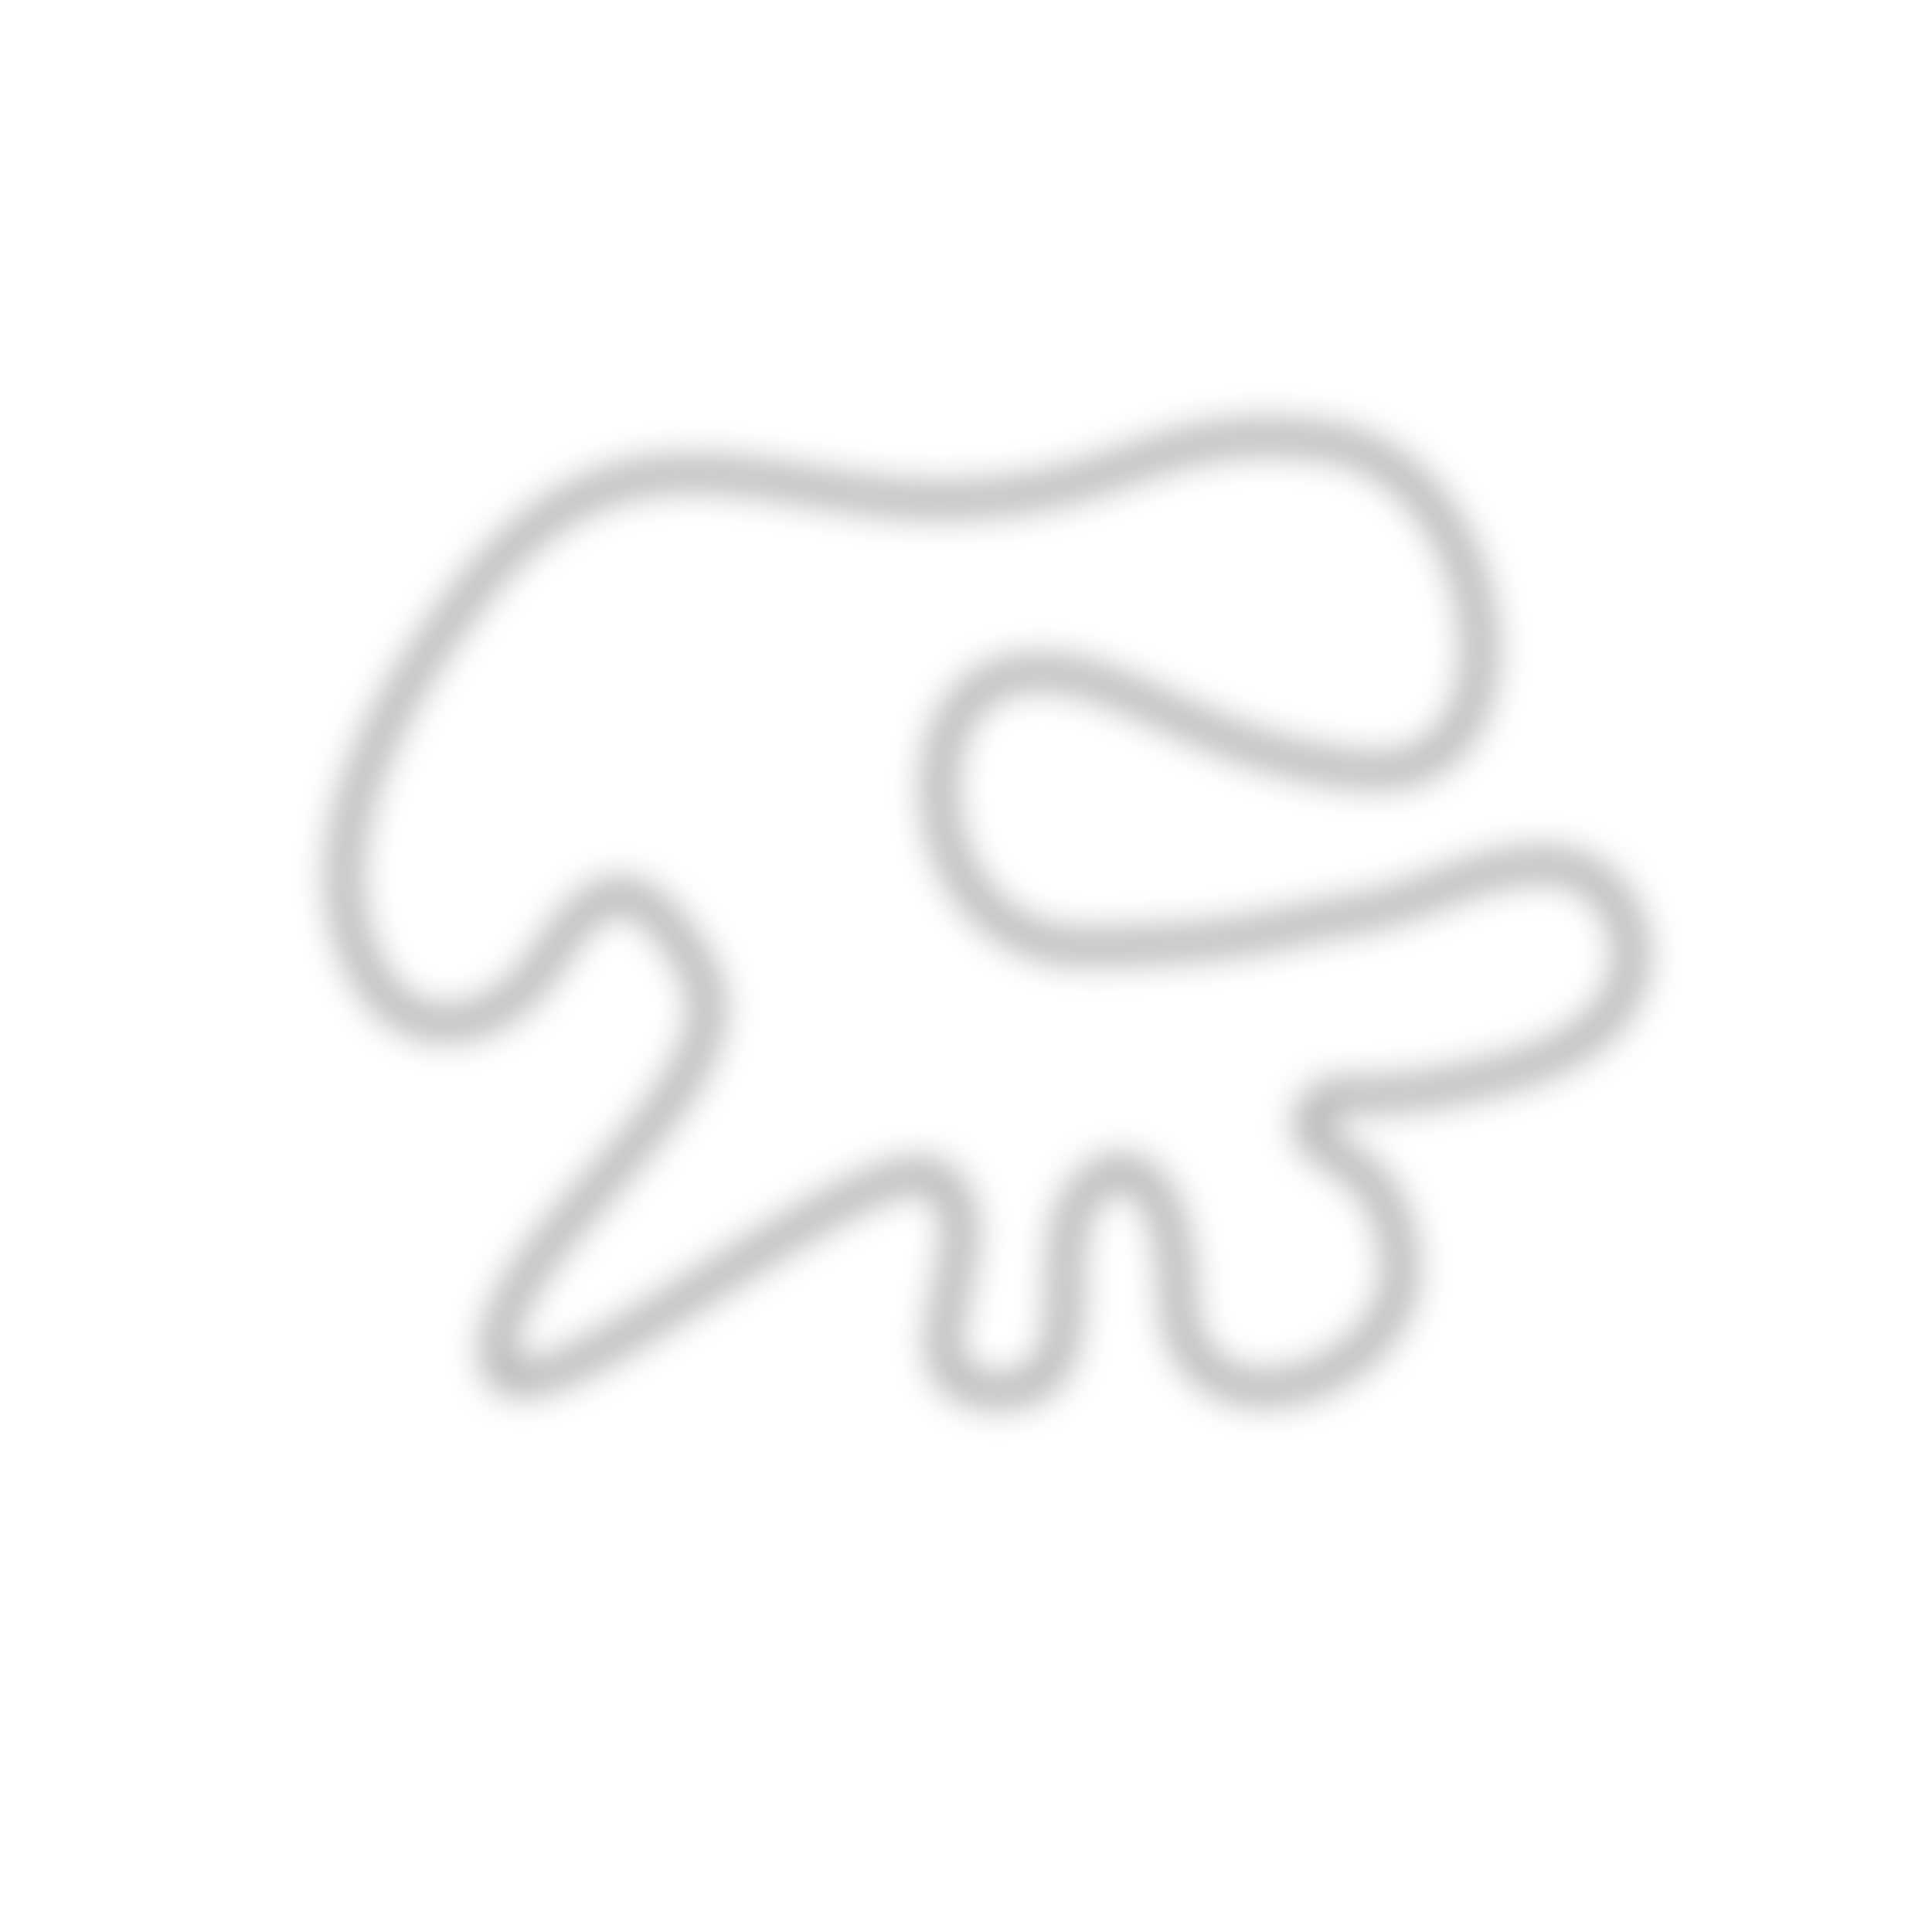
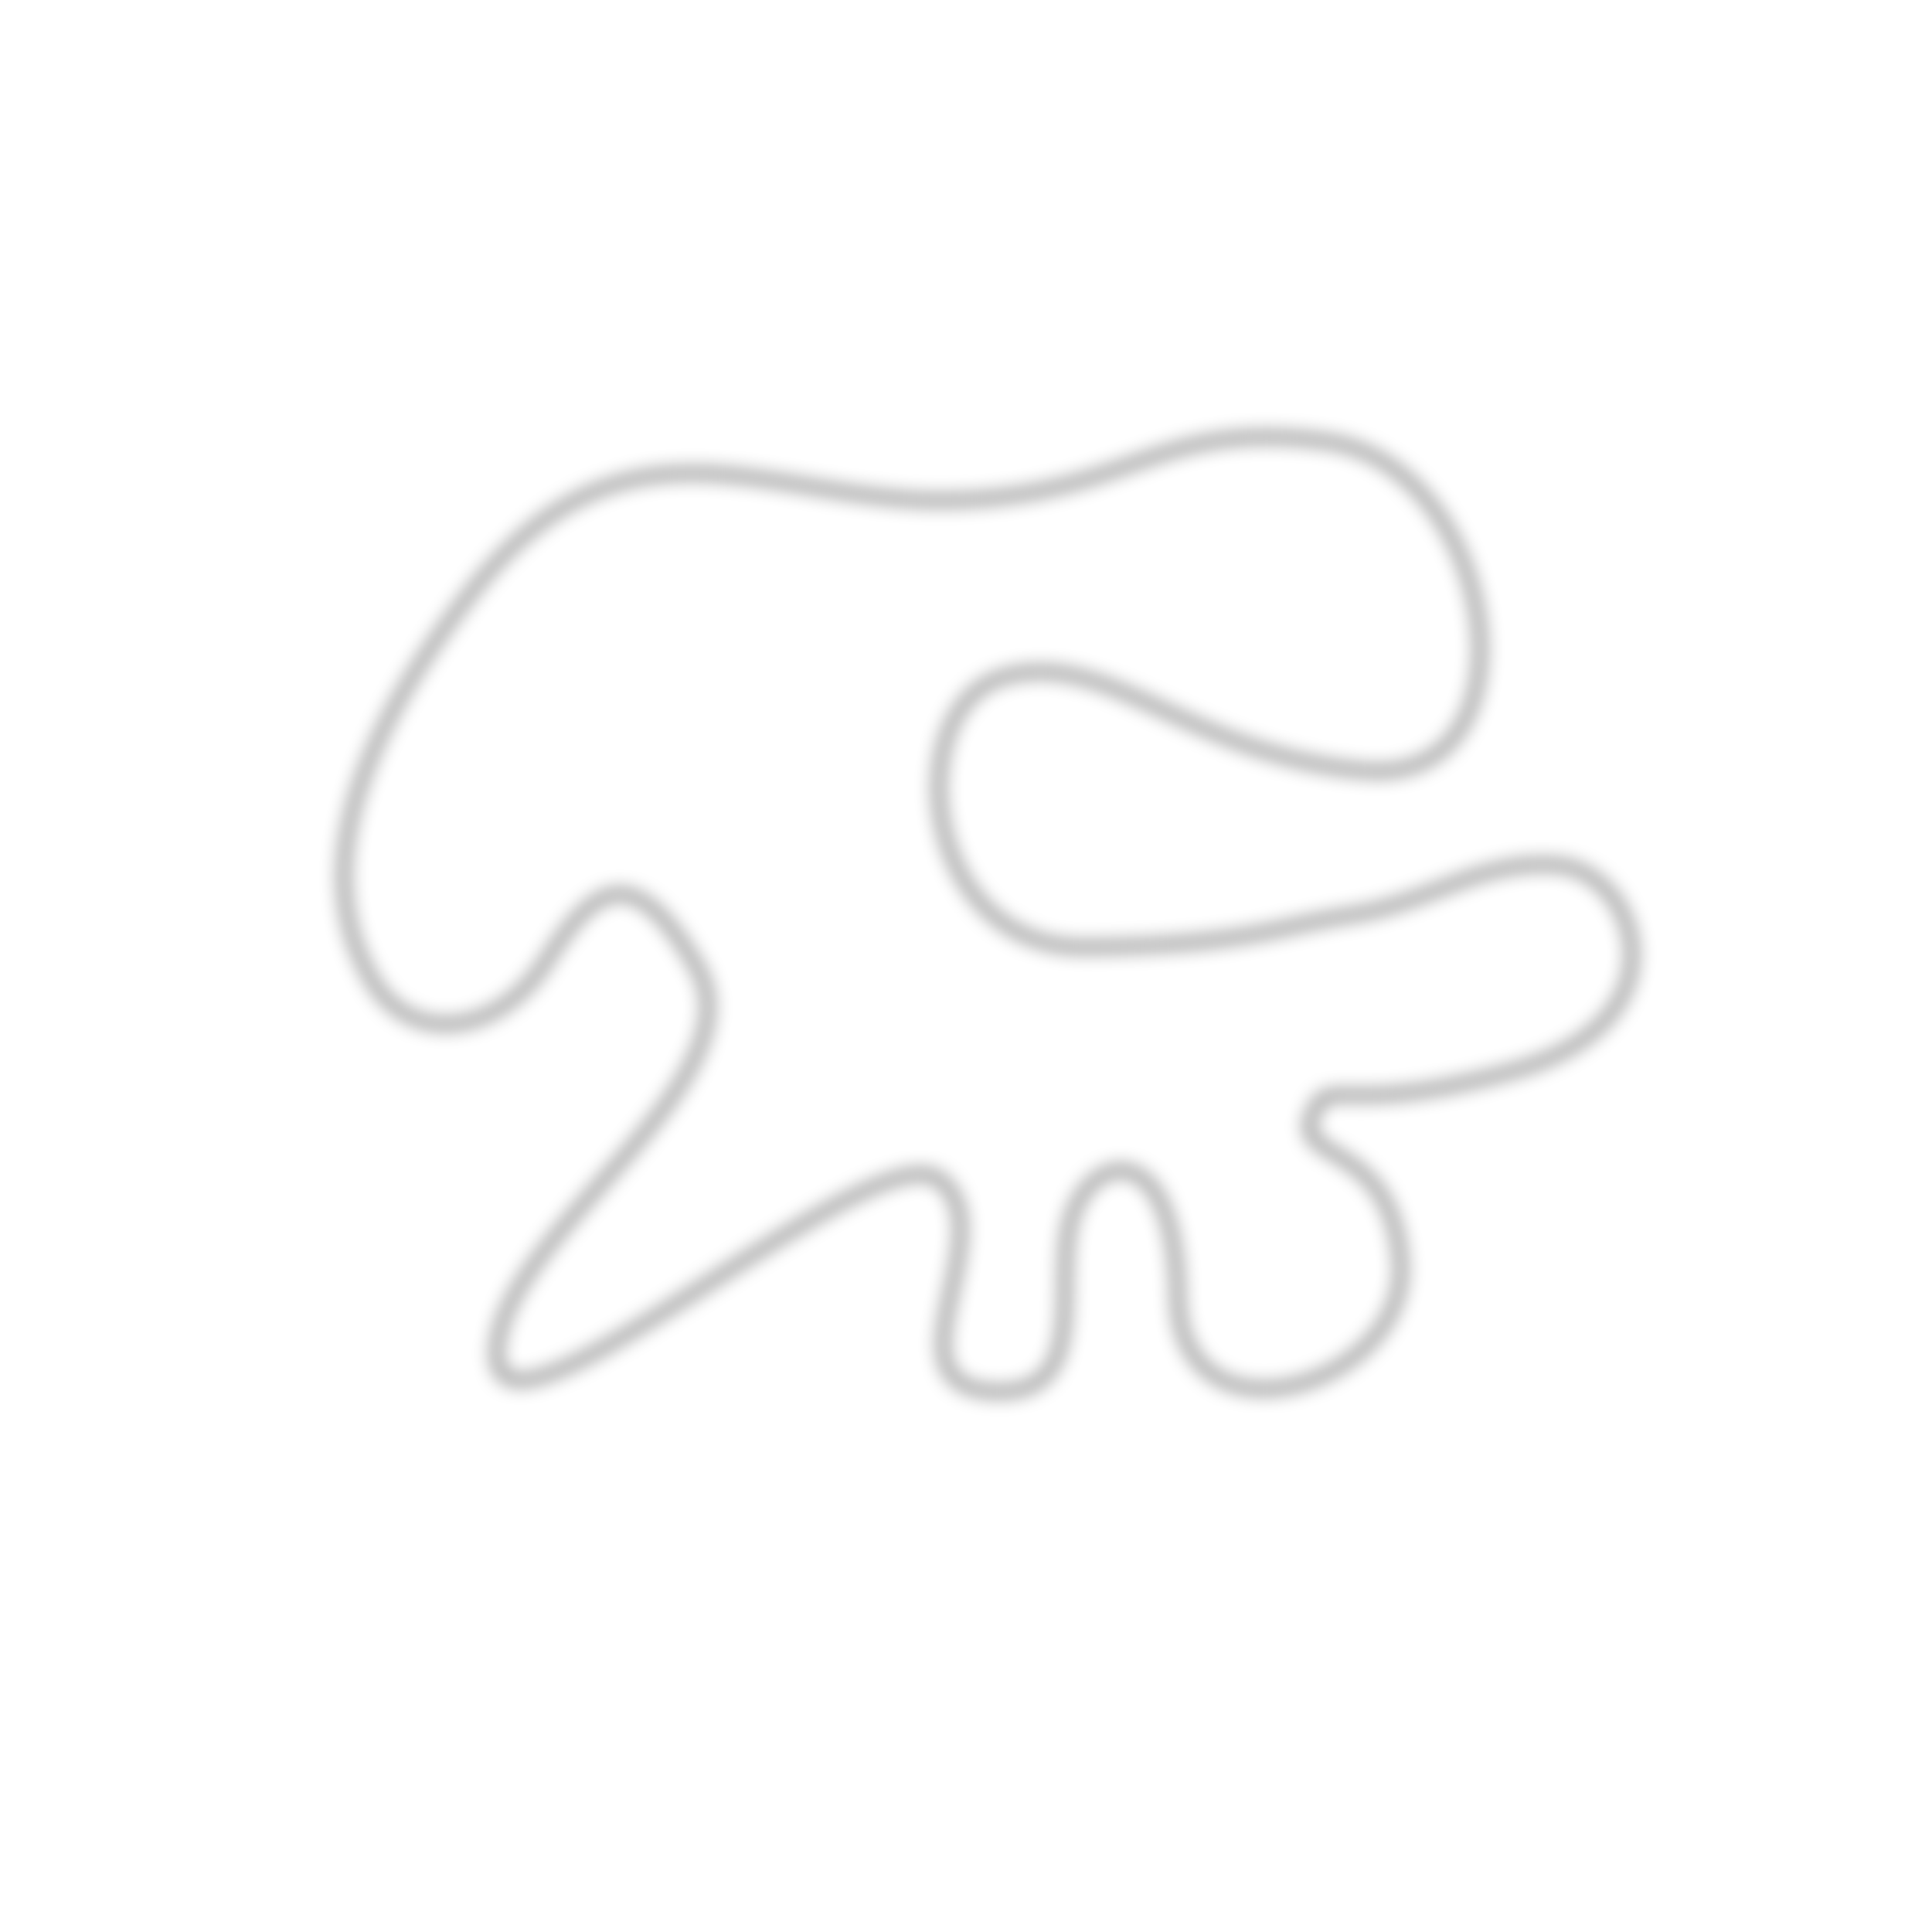
<svg xmlns="http://www.w3.org/2000/svg" filter="url(#blurMe)" width="400" height="400">
  <defs>
    <filter id="blurMe" x="0" y="0">
-       <feGaussianBlur in="SourceGraphic" stdDeviation="4" />
+       <feGaussianBlur in="SourceGraphic" stdDeviation="2" />
    </filter>
  </defs>
  <g>
    <rect fill="transparent" id="canvas_background" height="402" width="402" y="-1" x="-1" />
  </g>
  <g>
-     <path stroke="#000000" id="svg_1" d="m97.237,123.064c32.467,-42.01 63.412,-18.265 100.445,-19.483c37.033,-1.218 41.598,-17.048 77.109,-12.177c35.511,4.871 45.149,71.235 8.117,68.191c-37.033,-3.044 -53.266,-25.572 -75.08,-19.483c-21.814,6.088 -17.755,56.623 17.248,56.014c35.003,-0.609 38.554,-4.262 54.788,-6.697c16.233,-2.435 26.379,-11.568 42.613,-10.35c16.233,1.218 27.901,32.269 -9.131,42.619c-37.033,10.35 -38.224,-0.078 -41.848,9.534c-3.624,9.612 16.483,4.469 18.513,30.041c2.029,25.572 -45.657,40.184 -46.164,7.306c-0.507,-32.878 -17.248,-30.442 -21.814,-17.048c-4.566,13.395 5.073,38.357 -17.248,36.531c-22.321,-1.827 3.551,-32.878 -10.146,-43.837c-13.697,-10.959 -91.313,60.885 -91.821,36.531c-0.507,-24.354 55.295,-56.623 41.598,-80.368c-13.697,-23.745 -21.814,-16.439 -31.452,-1.218c-9.639,15.221 -27.901,17.657 -36.018,3.653c-8.117,-14.003 -12.175,-37.748 20.292,-79.759z" fill-opacity="0" stroke-width="2" fill="#ff0f13" />
+     <path stroke="#000000" id="svg_1" d="m97.237,123.064c32.467,-42.01 63.412,-18.265 100.445,-19.483c37.033,-1.218 41.598,-17.048 77.109,-12.177c35.511,4.871 45.149,71.235 8.117,68.191c-37.033,-3.044 -53.266,-25.572 -75.08,-19.483c-21.814,6.088 -17.755,56.623 17.248,56.014c35.003,-0.609 38.554,-4.262 54.788,-6.697c16.233,-2.435 26.379,-11.568 42.613,-10.35c16.233,1.218 27.901,32.269 -9.131,42.619c-37.033,10.35 -38.224,-0.078 -41.848,9.534c-3.624,9.612 16.483,4.469 18.513,30.041c2.029,25.572 -45.657,40.184 -46.164,7.306c-0.507,-32.878 -17.248,-30.442 -21.814,-17.048c-4.566,13.395 5.073,38.357 -17.248,36.531c-22.321,-1.827 3.551,-32.878 -10.146,-43.837c-13.697,-10.959 -91.313,60.885 -91.821,36.531c-0.507,-24.354 55.295,-56.623 41.598,-80.368c-13.697,-23.745 -21.814,-16.439 -31.452,-1.218c-9.639,15.221 -27.901,17.657 -36.018,3.653c-8.117,-14.003 -12.175,-37.748 20.292,-79.759z" fill-opacity="0" stroke-width="1" fill="#ff0f13" />
  </g>
</svg>
